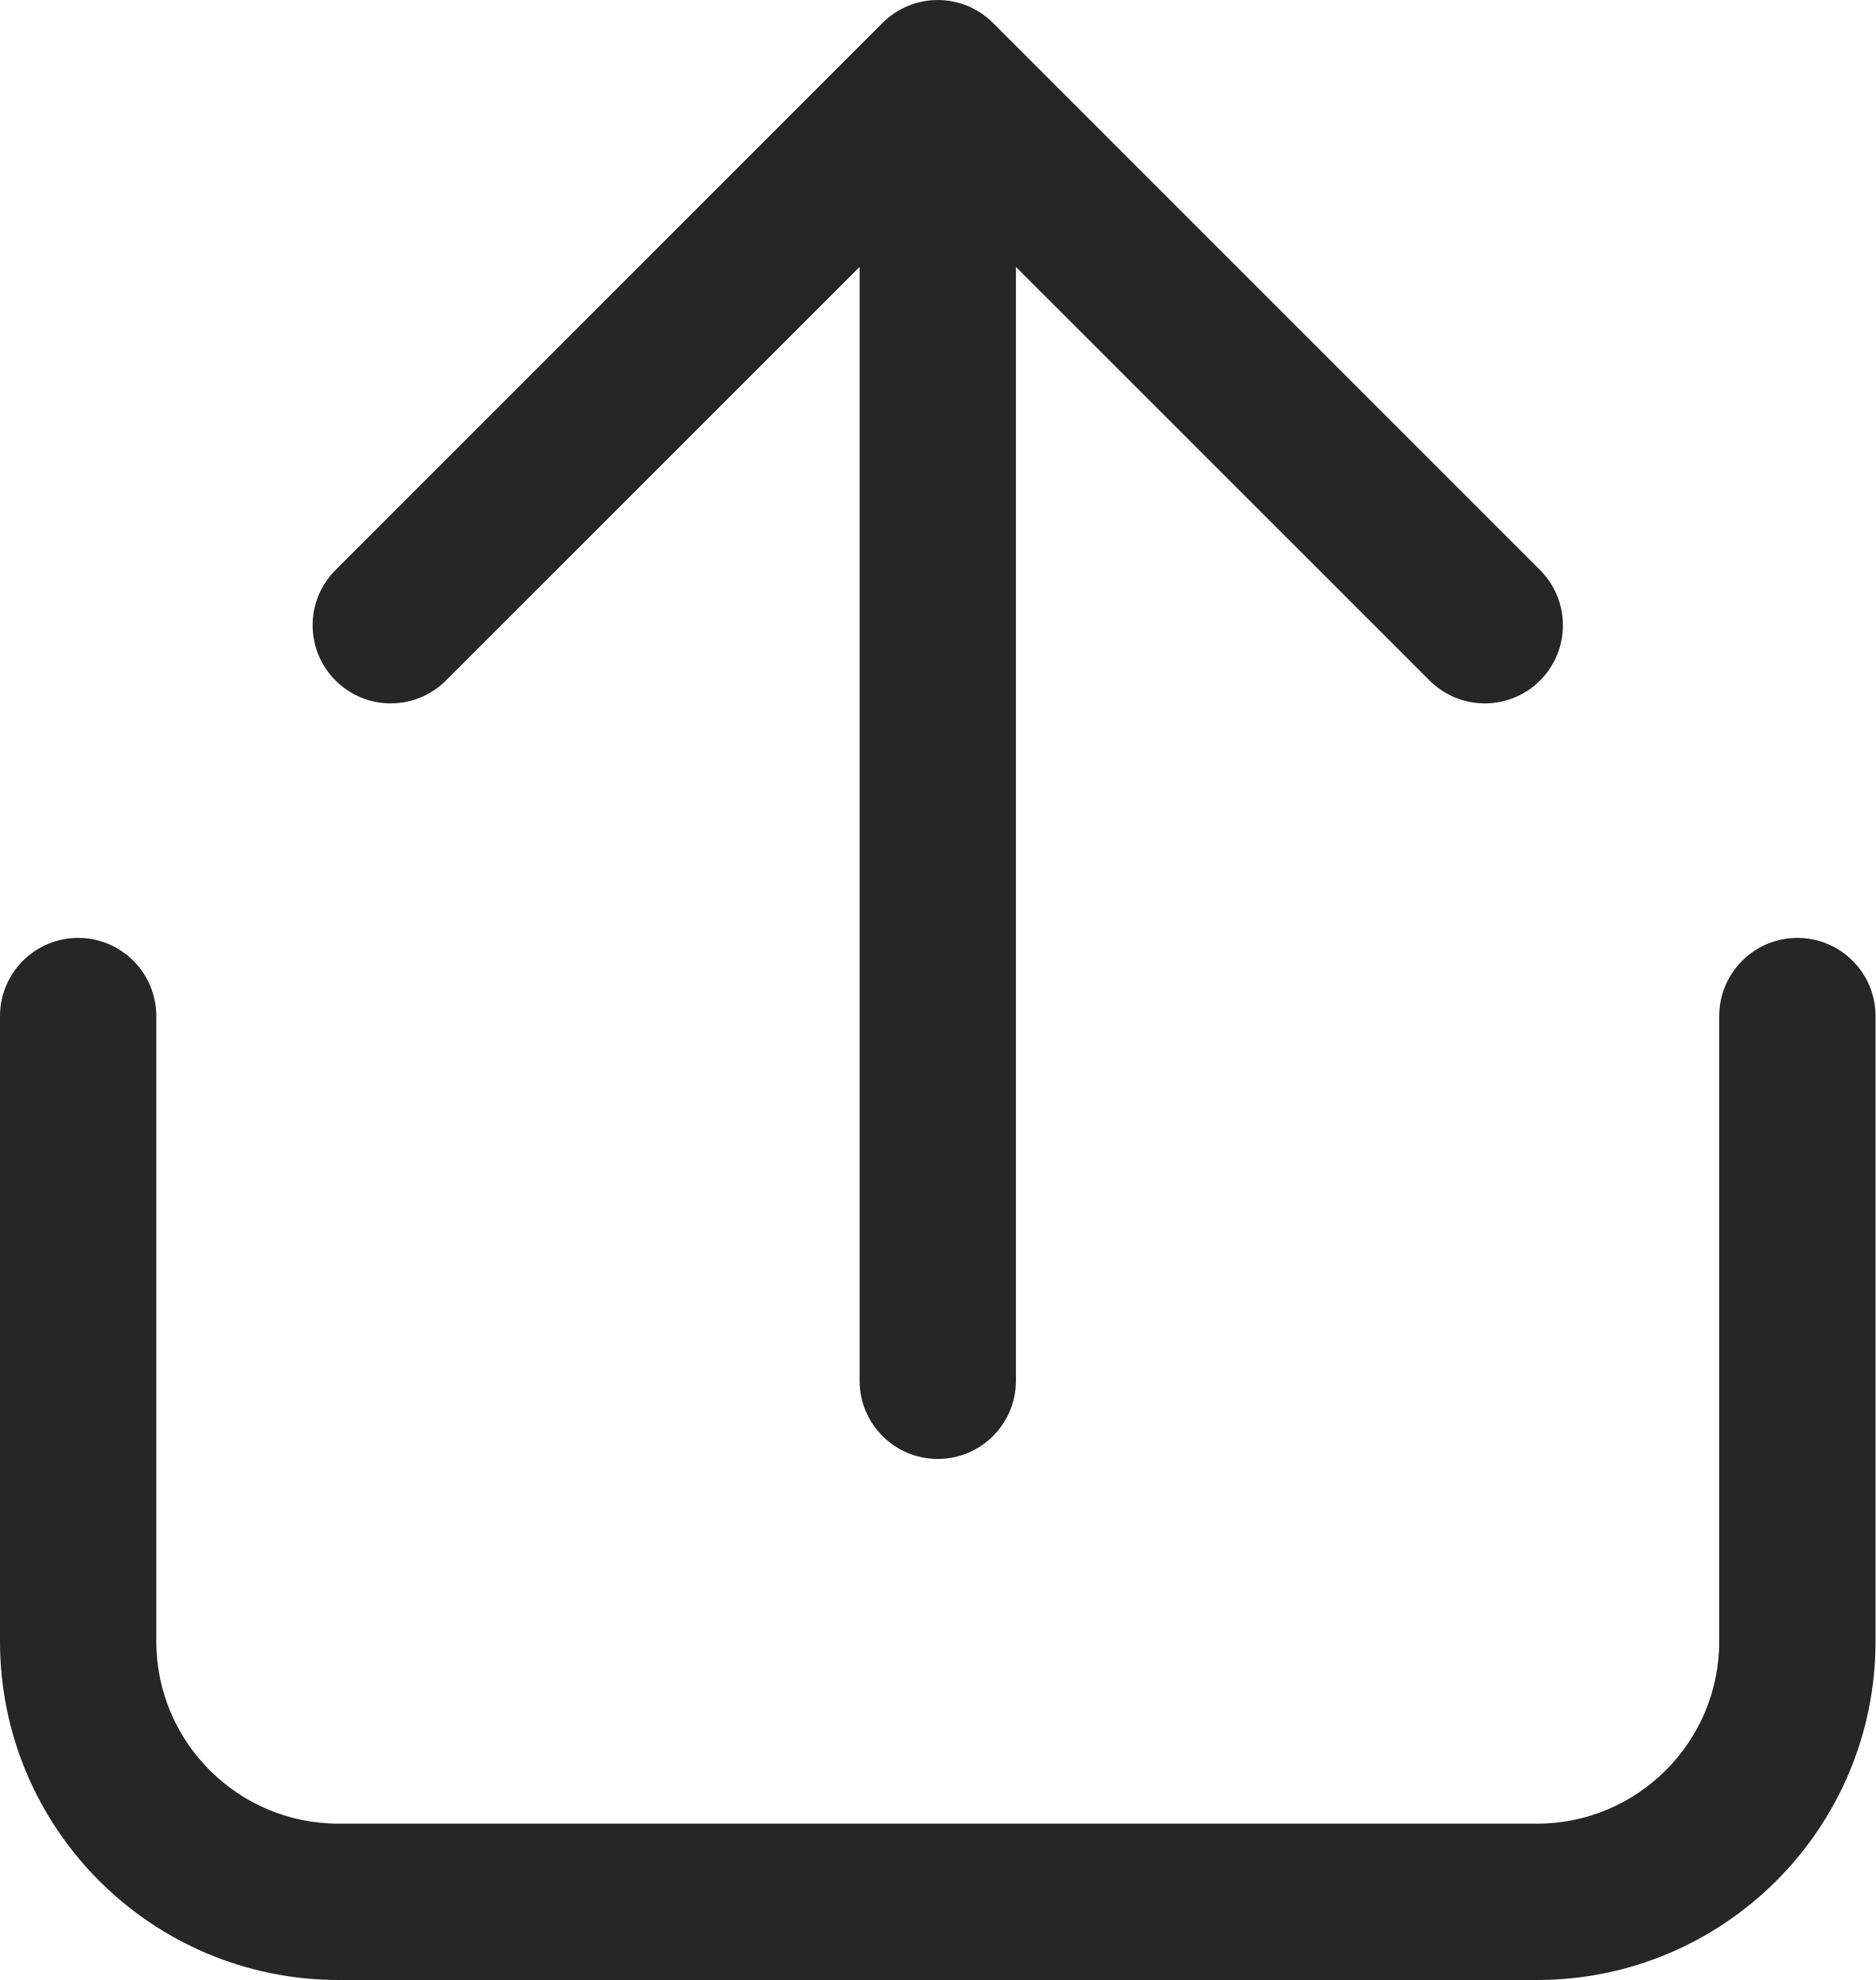
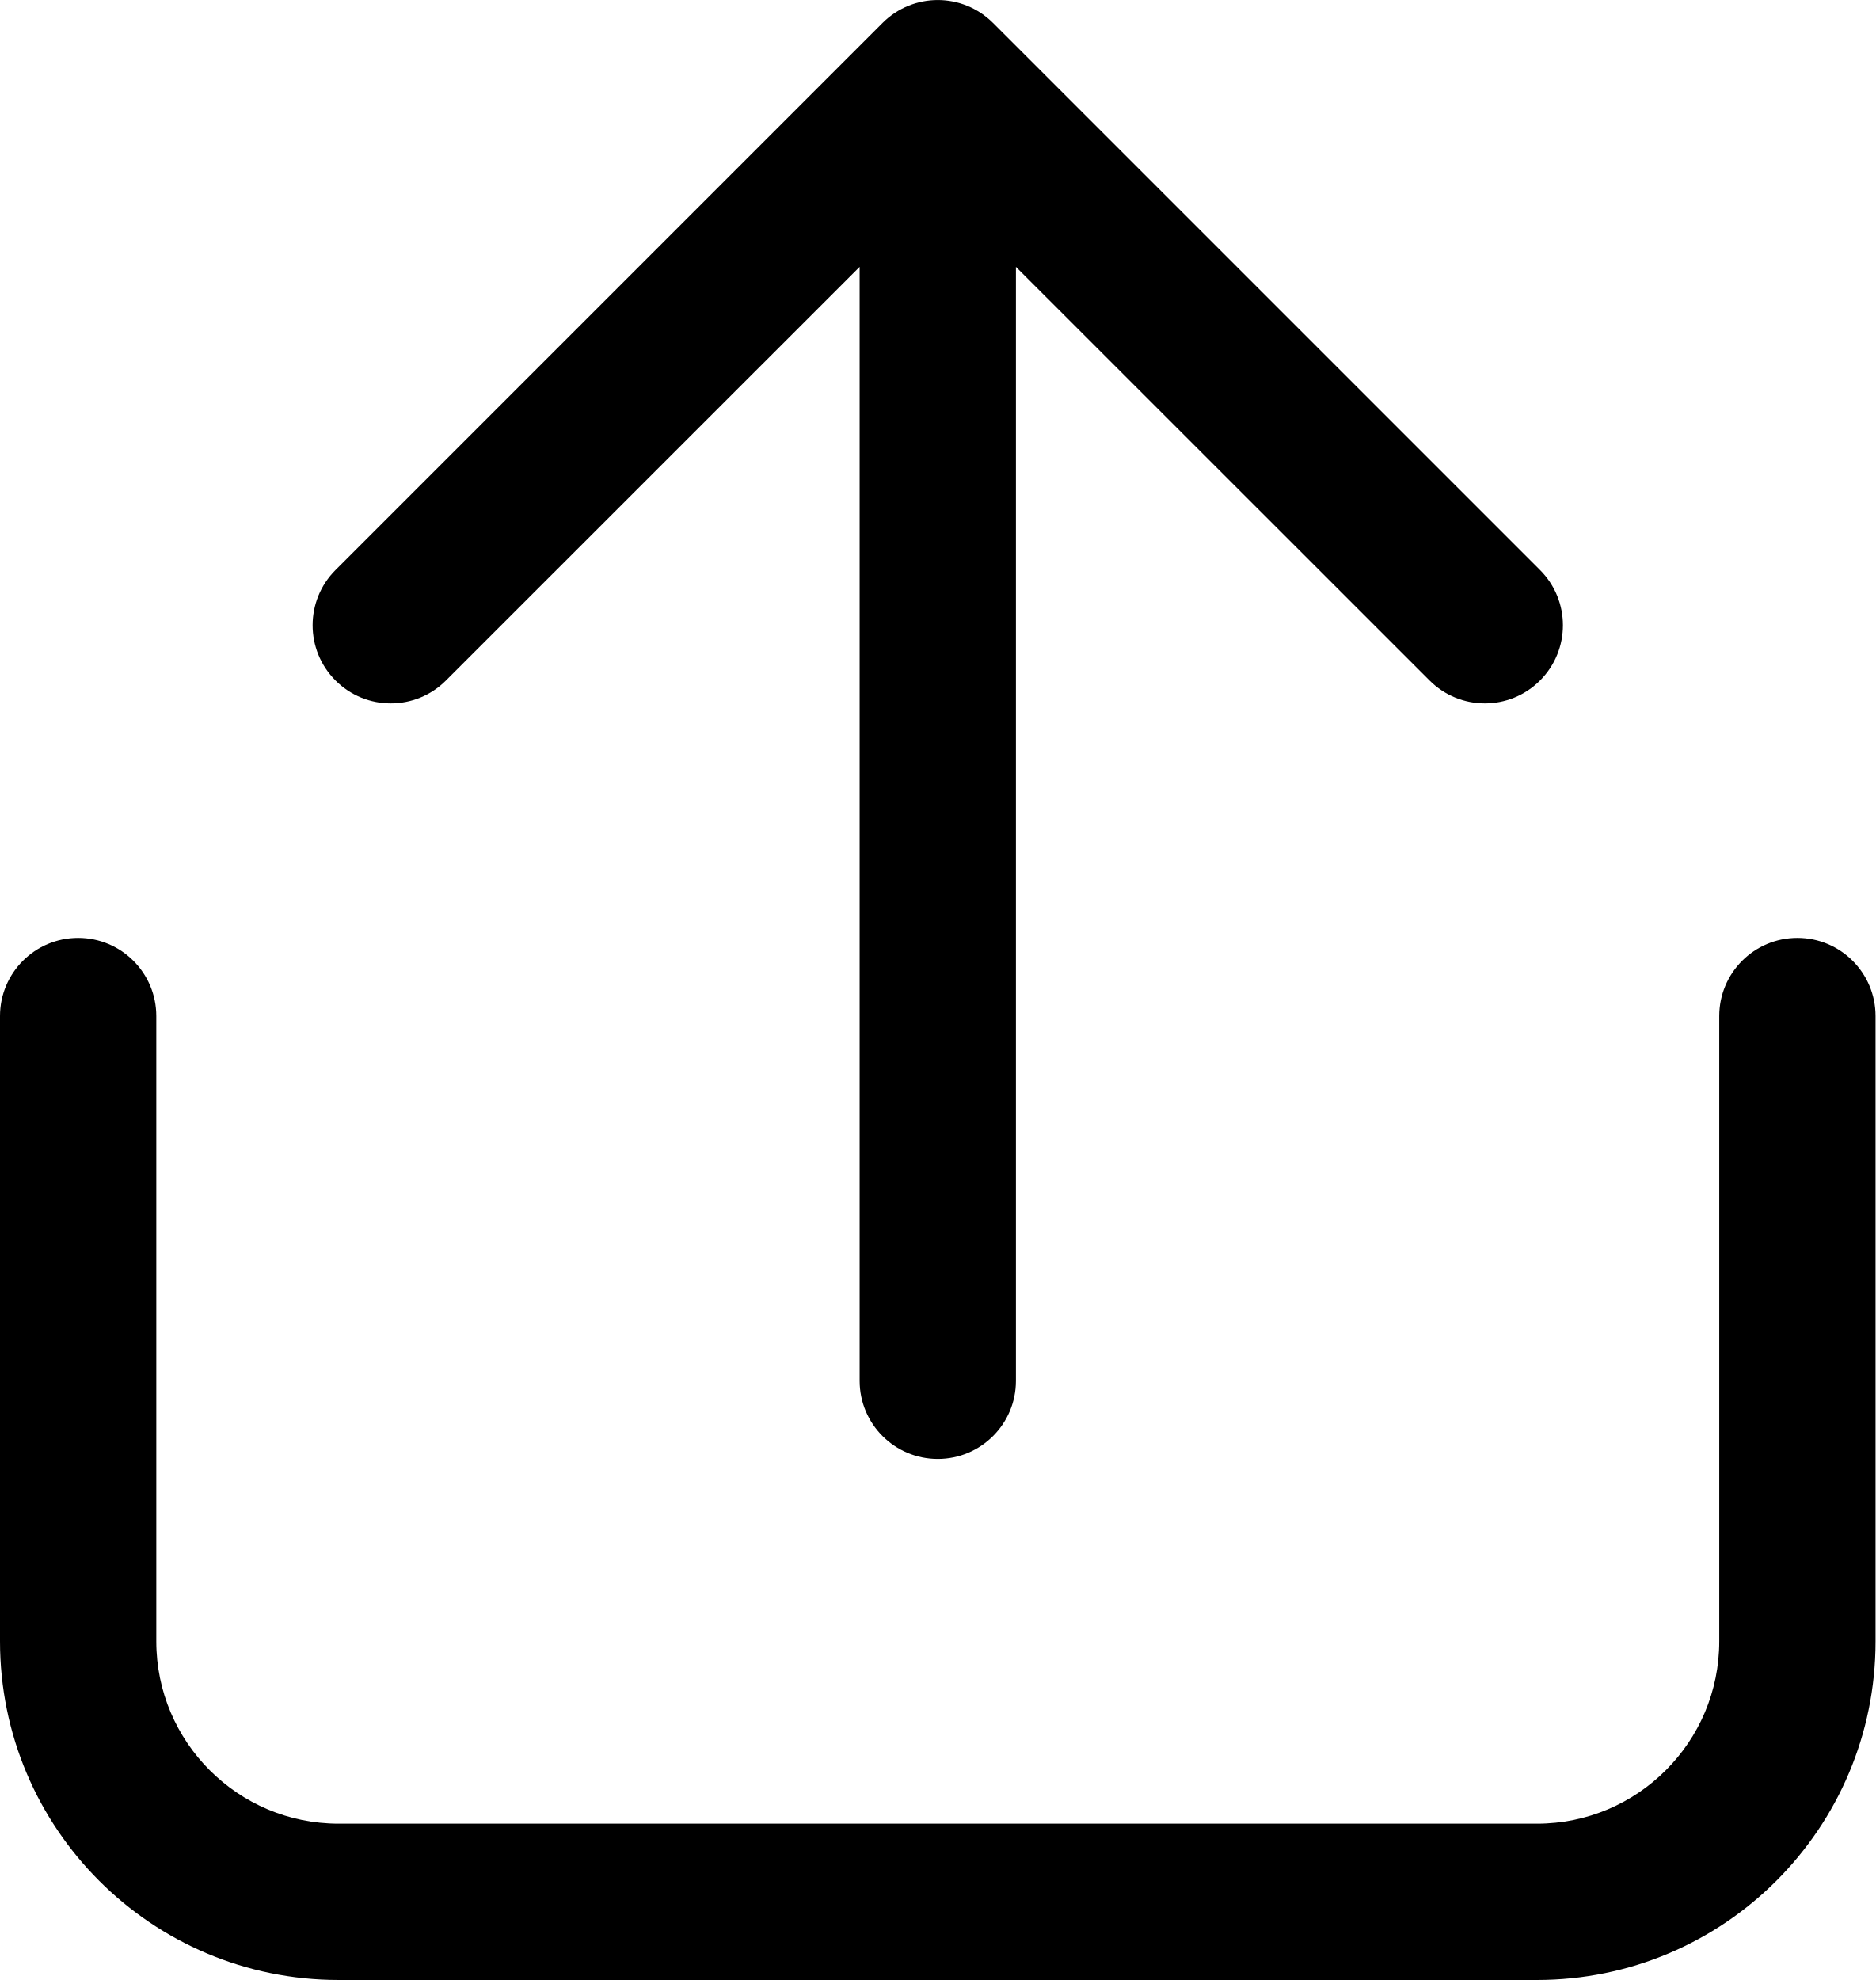
<svg xmlns="http://www.w3.org/2000/svg" width="18" height="19" viewBox="0 0 18 19" fill="none">
-   <path d="M9.53 0.22C9.237 -0.073 8.763 -0.073 8.47 0.22L3.22 5.47C2.927 5.763 2.927 6.237 3.22 6.53C3.513 6.823 3.987 6.823 4.28 6.53L8.25 2.561V13.25C8.25 13.664 8.586 14 9 14C9.414 14 9.75 13.664 9.75 13.25V2.561L13.72 6.53C14.013 6.823 14.487 6.823 14.78 6.53C15.073 6.237 15.073 5.763 14.78 5.47L9.53 0.22ZM0.75 9C1.164 9 1.5 9.336 1.5 9.75V15.75C1.5 16.716 2.284 17.5 3.25 17.5H14.75C15.716 17.5 16.5 16.716 16.5 15.75V9.75C16.5 9.336 16.836 9 17.25 9C17.664 9 18 9.336 18 9.75V15.75C18 17.545 16.545 19 14.75 19H3.25C1.455 19 0 17.545 0 15.75V9.75C0 9.336 0.336 9 0.75 9Z" fill="#262626" />
+   <path d="M9.53 0.22C9.237 -0.073 8.763 -0.073 8.47 0.22L3.22 5.47C2.927 5.763 2.927 6.237 3.22 6.53C3.513 6.823 3.987 6.823 4.28 6.53L8.25 2.561V13.25C8.25 13.664 8.586 14 9 14C9.414 14 9.75 13.664 9.75 13.25V2.561L13.72 6.53C14.013 6.823 14.487 6.823 14.78 6.53C15.073 6.237 15.073 5.763 14.78 5.47L9.53 0.22ZM0.75 9C1.164 9 1.5 9.336 1.5 9.75V15.75C1.5 16.716 2.284 17.5 3.25 17.5H14.75C15.716 17.5 16.5 16.716 16.5 15.75V9.75C16.5 9.336 16.836 9 17.25 9C17.664 9 18 9.336 18 9.75V15.75C18 17.545 16.545 19 14.75 19H3.25C1.455 19 0 17.545 0 15.75V9.75C0 9.336 0.336 9 0.75 9Z" fill="currentColor" />
</svg>
